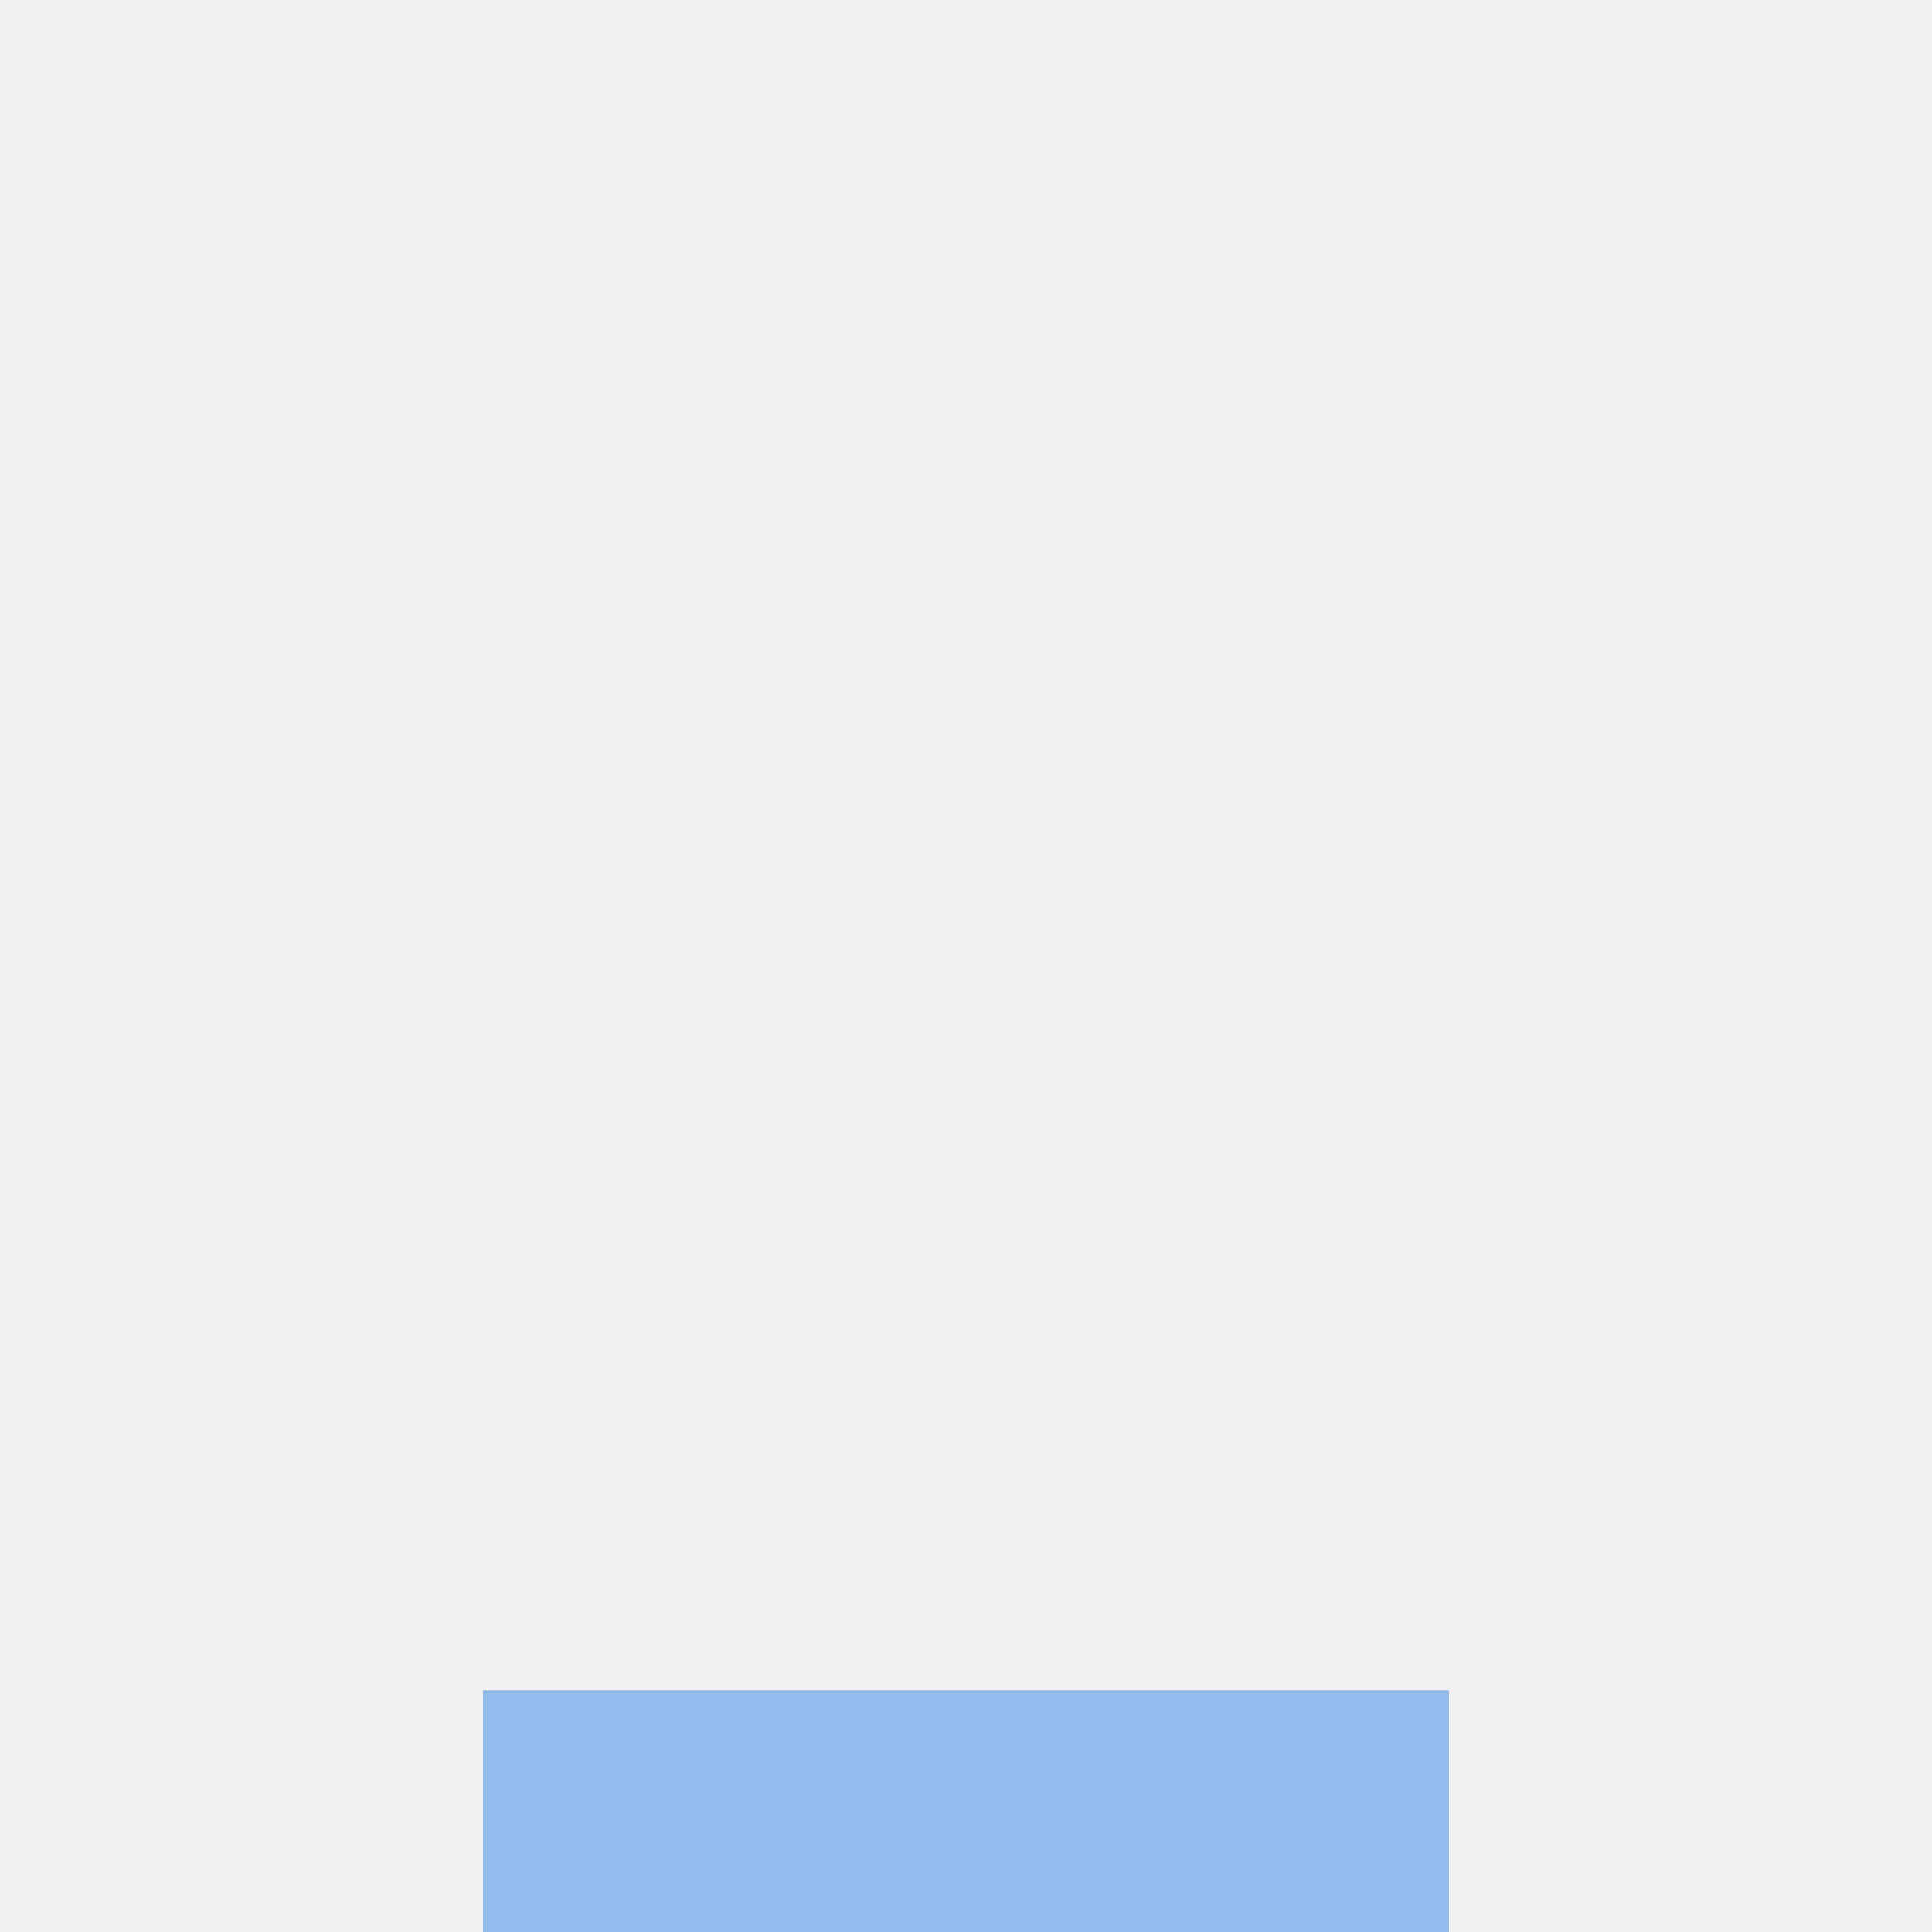
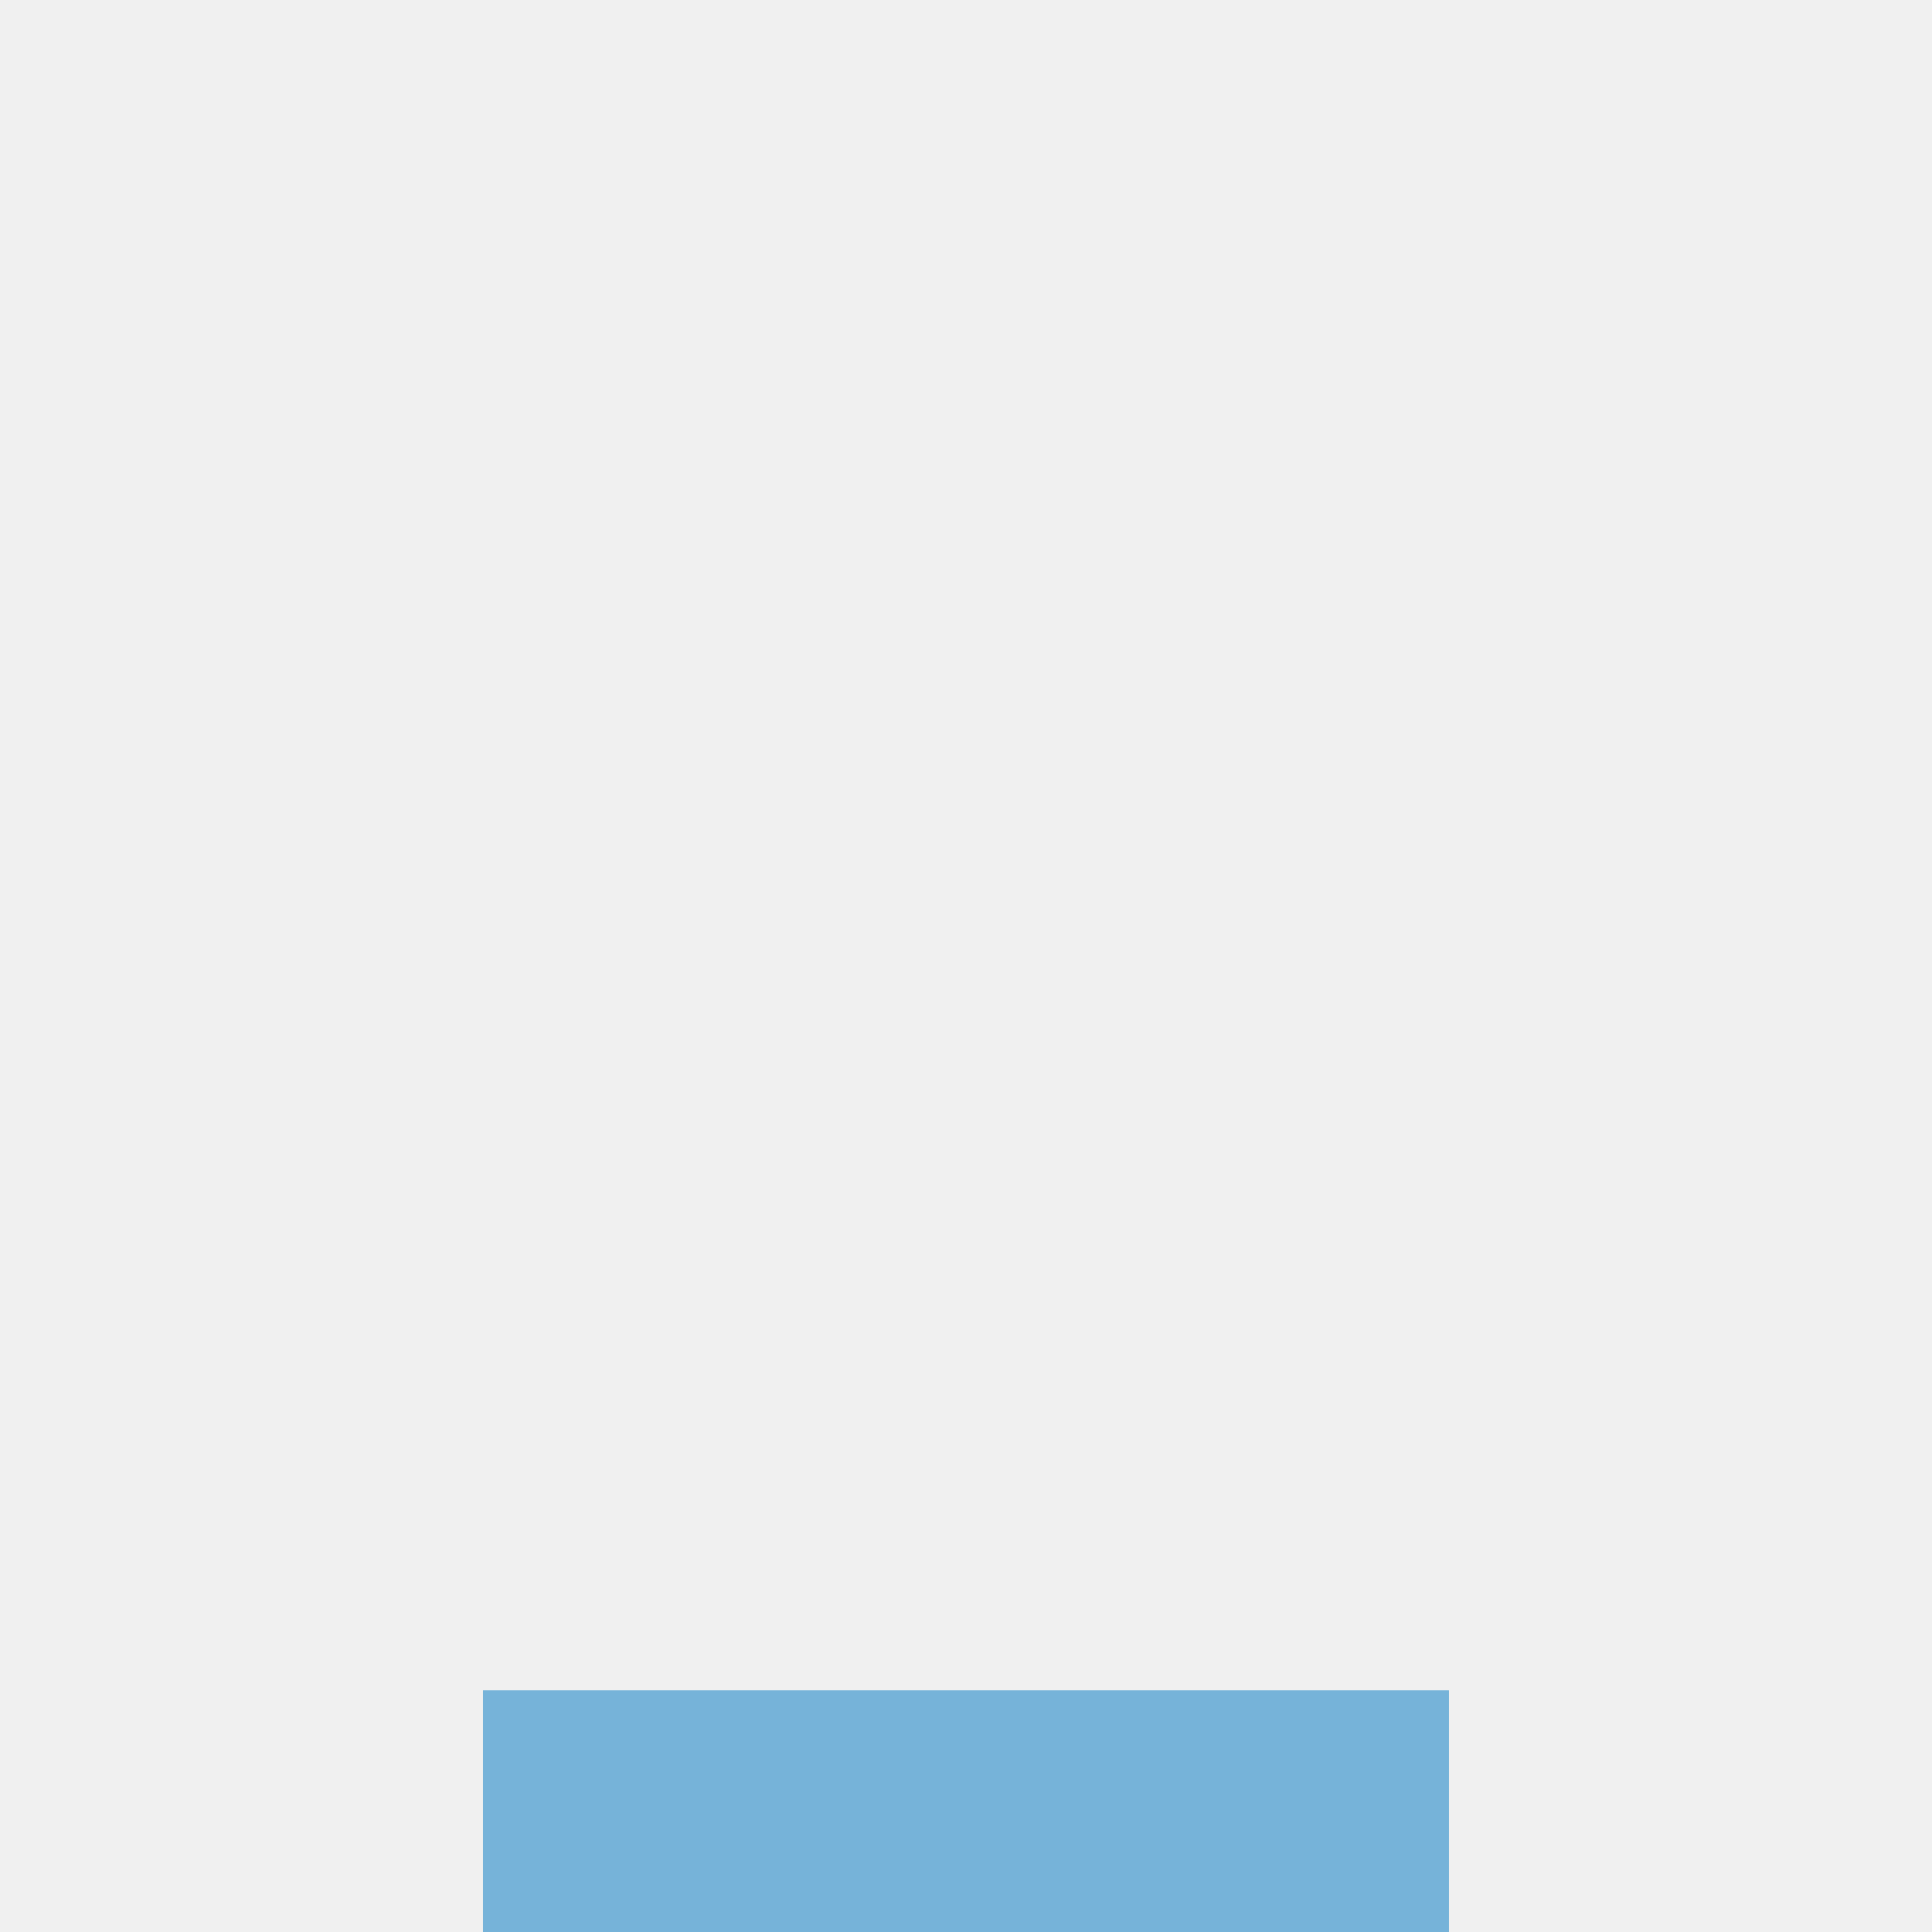
<svg xmlns="http://www.w3.org/2000/svg" xmlns:ns2="http://www.openswatchbook.org/uri/2009/osb" xmlns:xlink="http://www.w3.org/1999/xlink" width="16" height="16" id="svg7355" version="1.1">
  <defs id="defs7357">
    <radialGradient xlink:href="#linearGradient36429" id="radialGradient7461" gradientUnits="userSpaceOnUse" gradientTransform="matrix(1.011539,0,0,0.5758211,-0.3926219,71.83807)" cx="47.429" cy="167.168" fx="47.429" fy="167.168" r="37" />
    <linearGradient id="linearGradient36429">
-       <stop id="stop36431" offset="0" style="stop-color:#ffffff;stop-opacity:1;" />
-       <stop id="stop36433" offset="1" style="stop-color:#ffffff;stop-opacity:0;" />
+       <stop id="stop36431" offset="0" style="stop-color:#fdf6e3;stop-opacity:1;" />
+       <stop id="stop36433" offset="1" style="stop-color:#fdf6e3;stop-opacity:0;" />
    </linearGradient>
    <radialGradient xlink:href="#linearGradient36471" id="radialGradient7463" gradientUnits="userSpaceOnUse" gradientTransform="matrix(1.189155,0,0,0.5551325,-9.281289,36.12653)" cx="49.067" cy="242.504" fx="49.067" fy="242.504" r="37.007" />
    <linearGradient id="linearGradient36471">
-       <stop id="stop36473" offset="0" style="stop-color:#ffffff;stop-opacity:1;" />
-       <stop id="stop36475" offset="1" style="stop-color:#ffffff;stop-opacity:0;" />
+       <stop id="stop36473" offset="0" style="stop-color:#fdf6e3;stop-opacity:1;" />
+       <stop id="stop36475" offset="1" style="stop-color:#fdf6e3;stop-opacity:0;" />
    </linearGradient>
    <radialGradient r="37.007" fy="242.504" fx="49.067" cy="242.504" cx="49.067" gradientTransform="matrix(1.189155,0,0,0.1525213,-9.281289,132.5277)" gradientUnits="userSpaceOnUse" id="radialGradient7488" xlink:href="#linearGradient36471" />
    <linearGradient gradientTransform="translate(-183,-159.7664)" xlink:href="#selected_bg_color" id="linearGradient4149" x1="167.066" y1="-12.234" x2="167.066" y2="-11" gradientUnits="userSpaceOnUse" />
    <linearGradient id="selected_bg_color" ns2:paint="solid">
-       <stop style="stop-color:#5294e2;stop-opacity:1;" offset="0" id="stop4147" />
+       <stop style="stop-color:#268bd2;stop-opacity:1;" offset="0" id="stop4147" />
    </linearGradient>
  </defs>
  <g id="layer1" transform="matrix(1.621328,0,0,1.621328,-431.6347,-376.5527)">
    <g style="display:inline" id="g30864" transform="translate(255.223,70.11809)">
      <rect style="display:inline;opacity:1;fill:url(#linearGradient4149);fill-opacity:1;stroke:none" id="rect4147-3" width="4.934" height="1.234" x="-18.401" y="-172" rx="0" transform="scale(-1,-1)" />
-       <rect style="display:inline;opacity:1;fill:#ffffff;fill-opacity:0.373;stroke:none" id="rect4147-9" width="4.934" height="1.234" x="-18.401" y="-172" rx="0" transform="scale(-1,-1)" />
+       <rect style="display:inline;opacity:1;fill:#fdf6e3;fill-opacity:0.373;stroke:none" id="rect4147-9" width="4.934" height="1.234" x="-18.401" y="-172" rx="0" transform="scale(-1,-1)" />
    </g>
  </g>
</svg>
